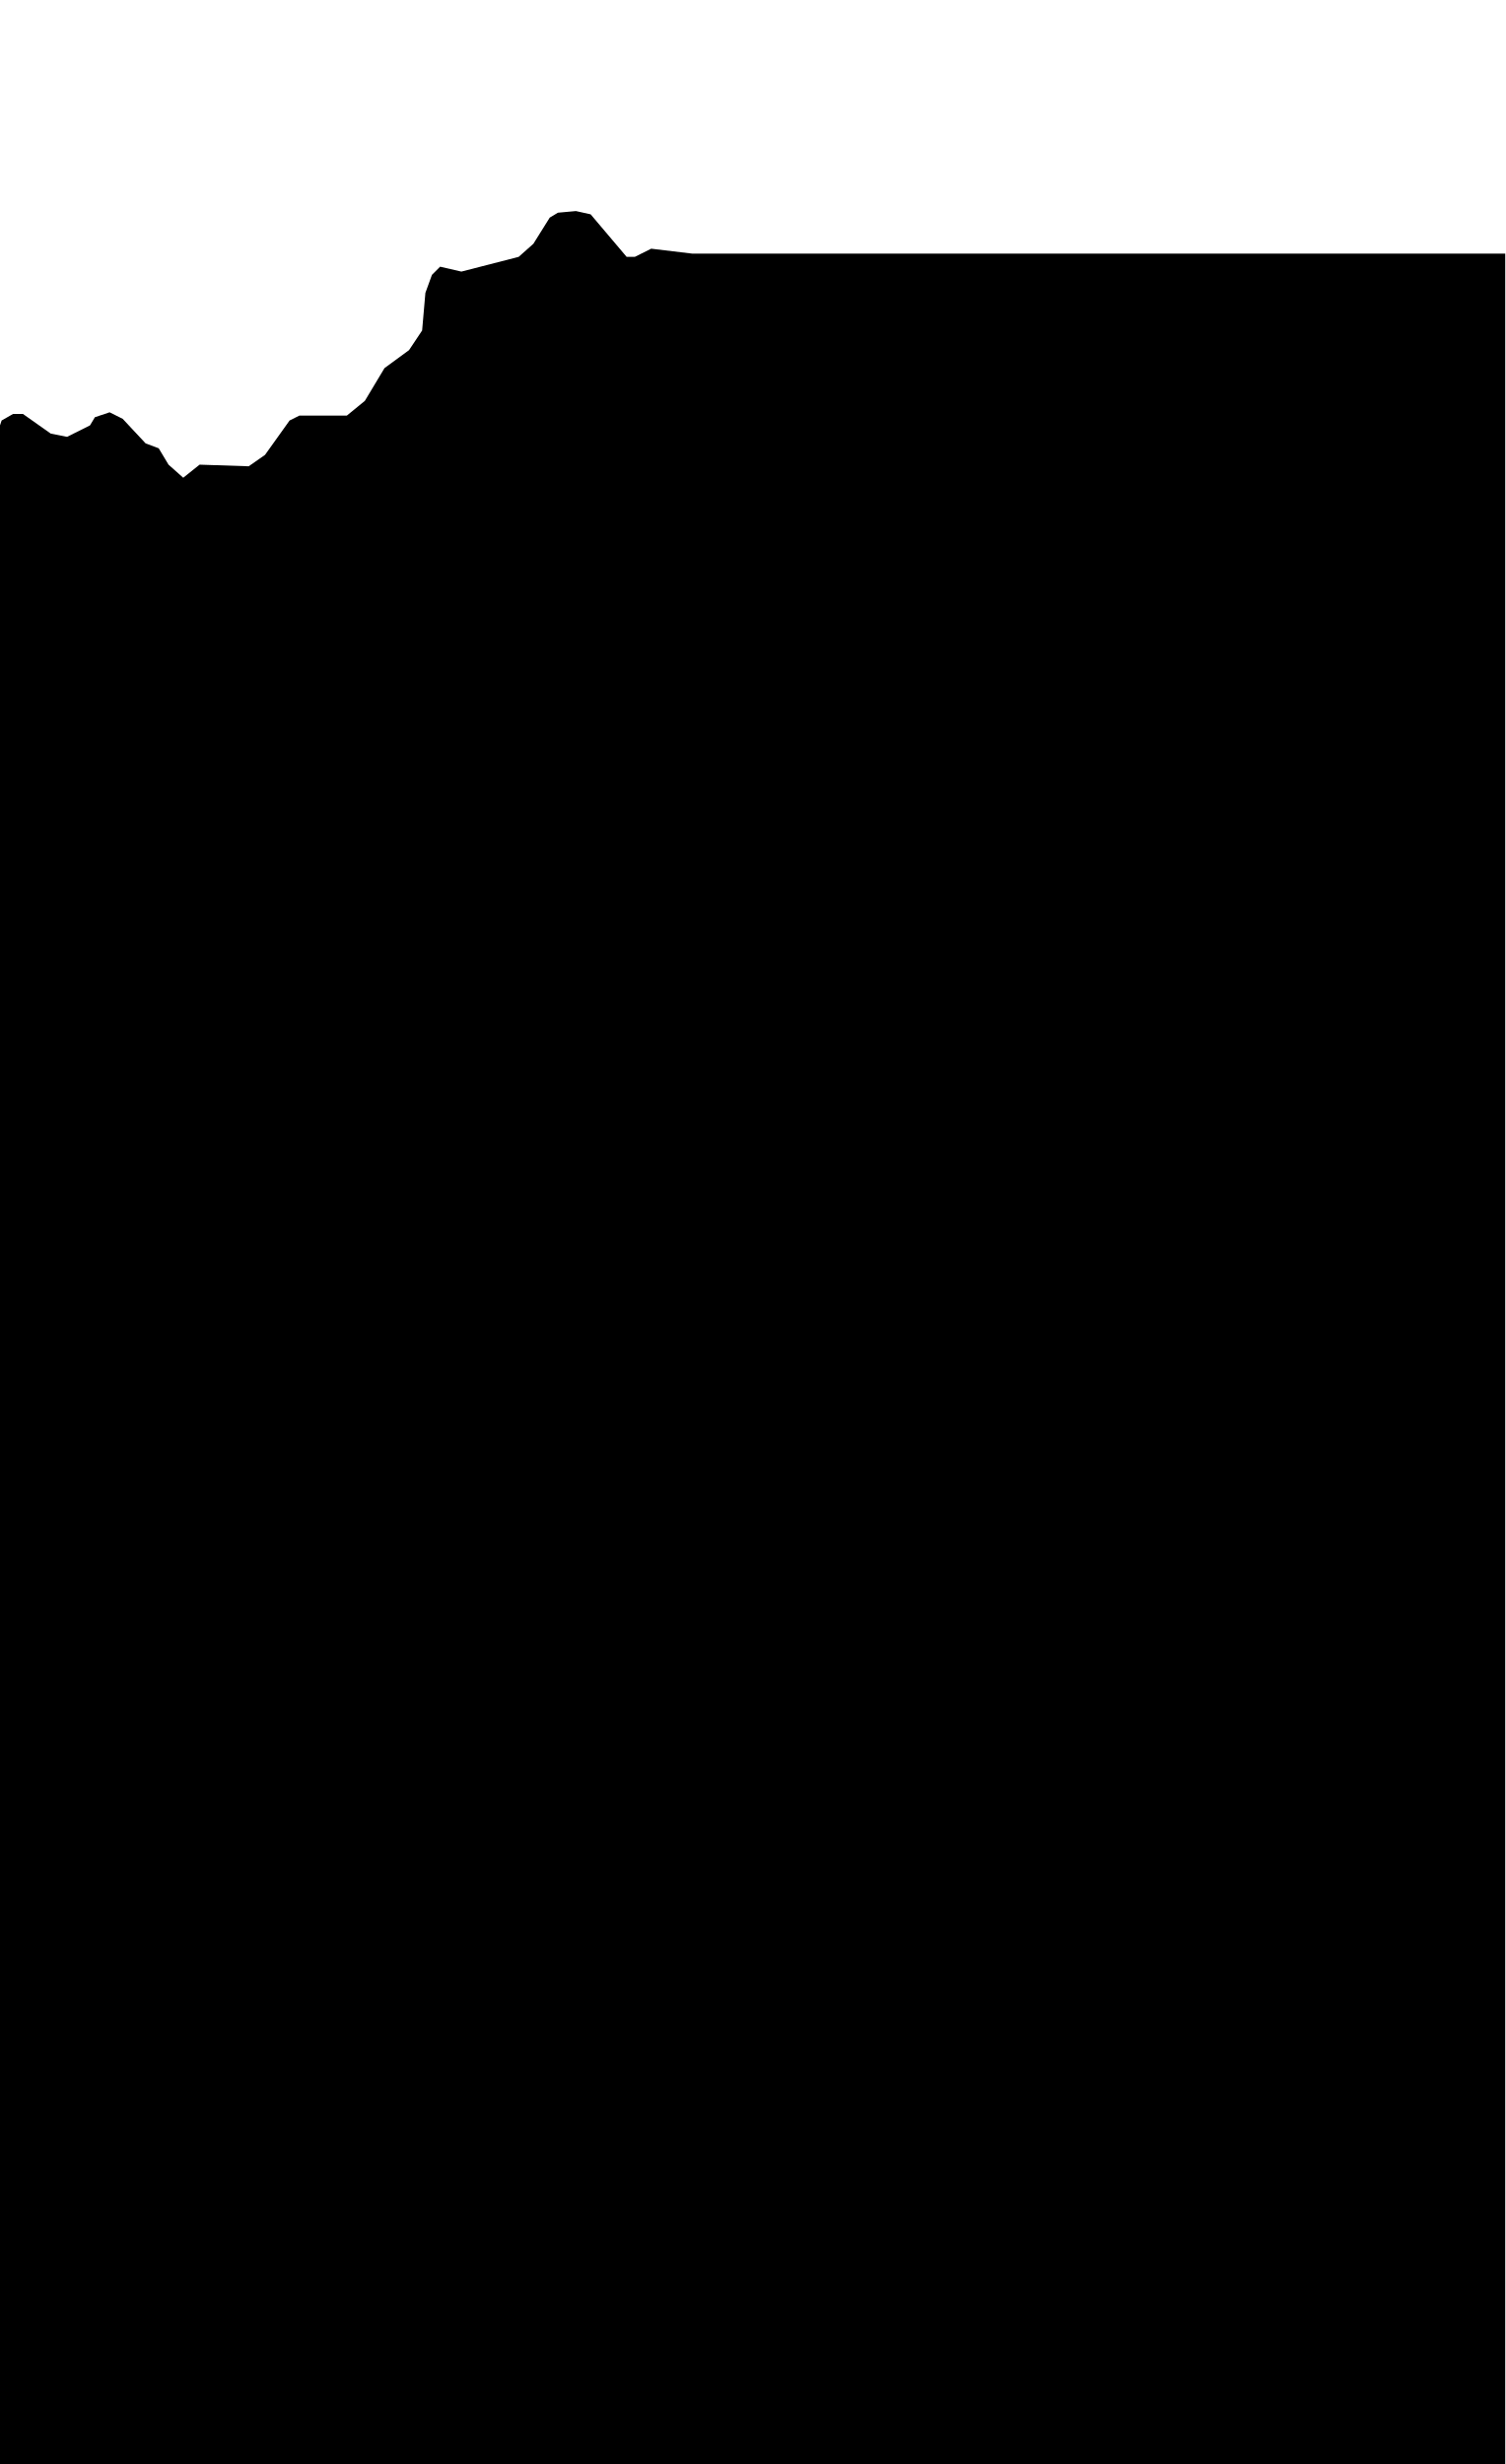
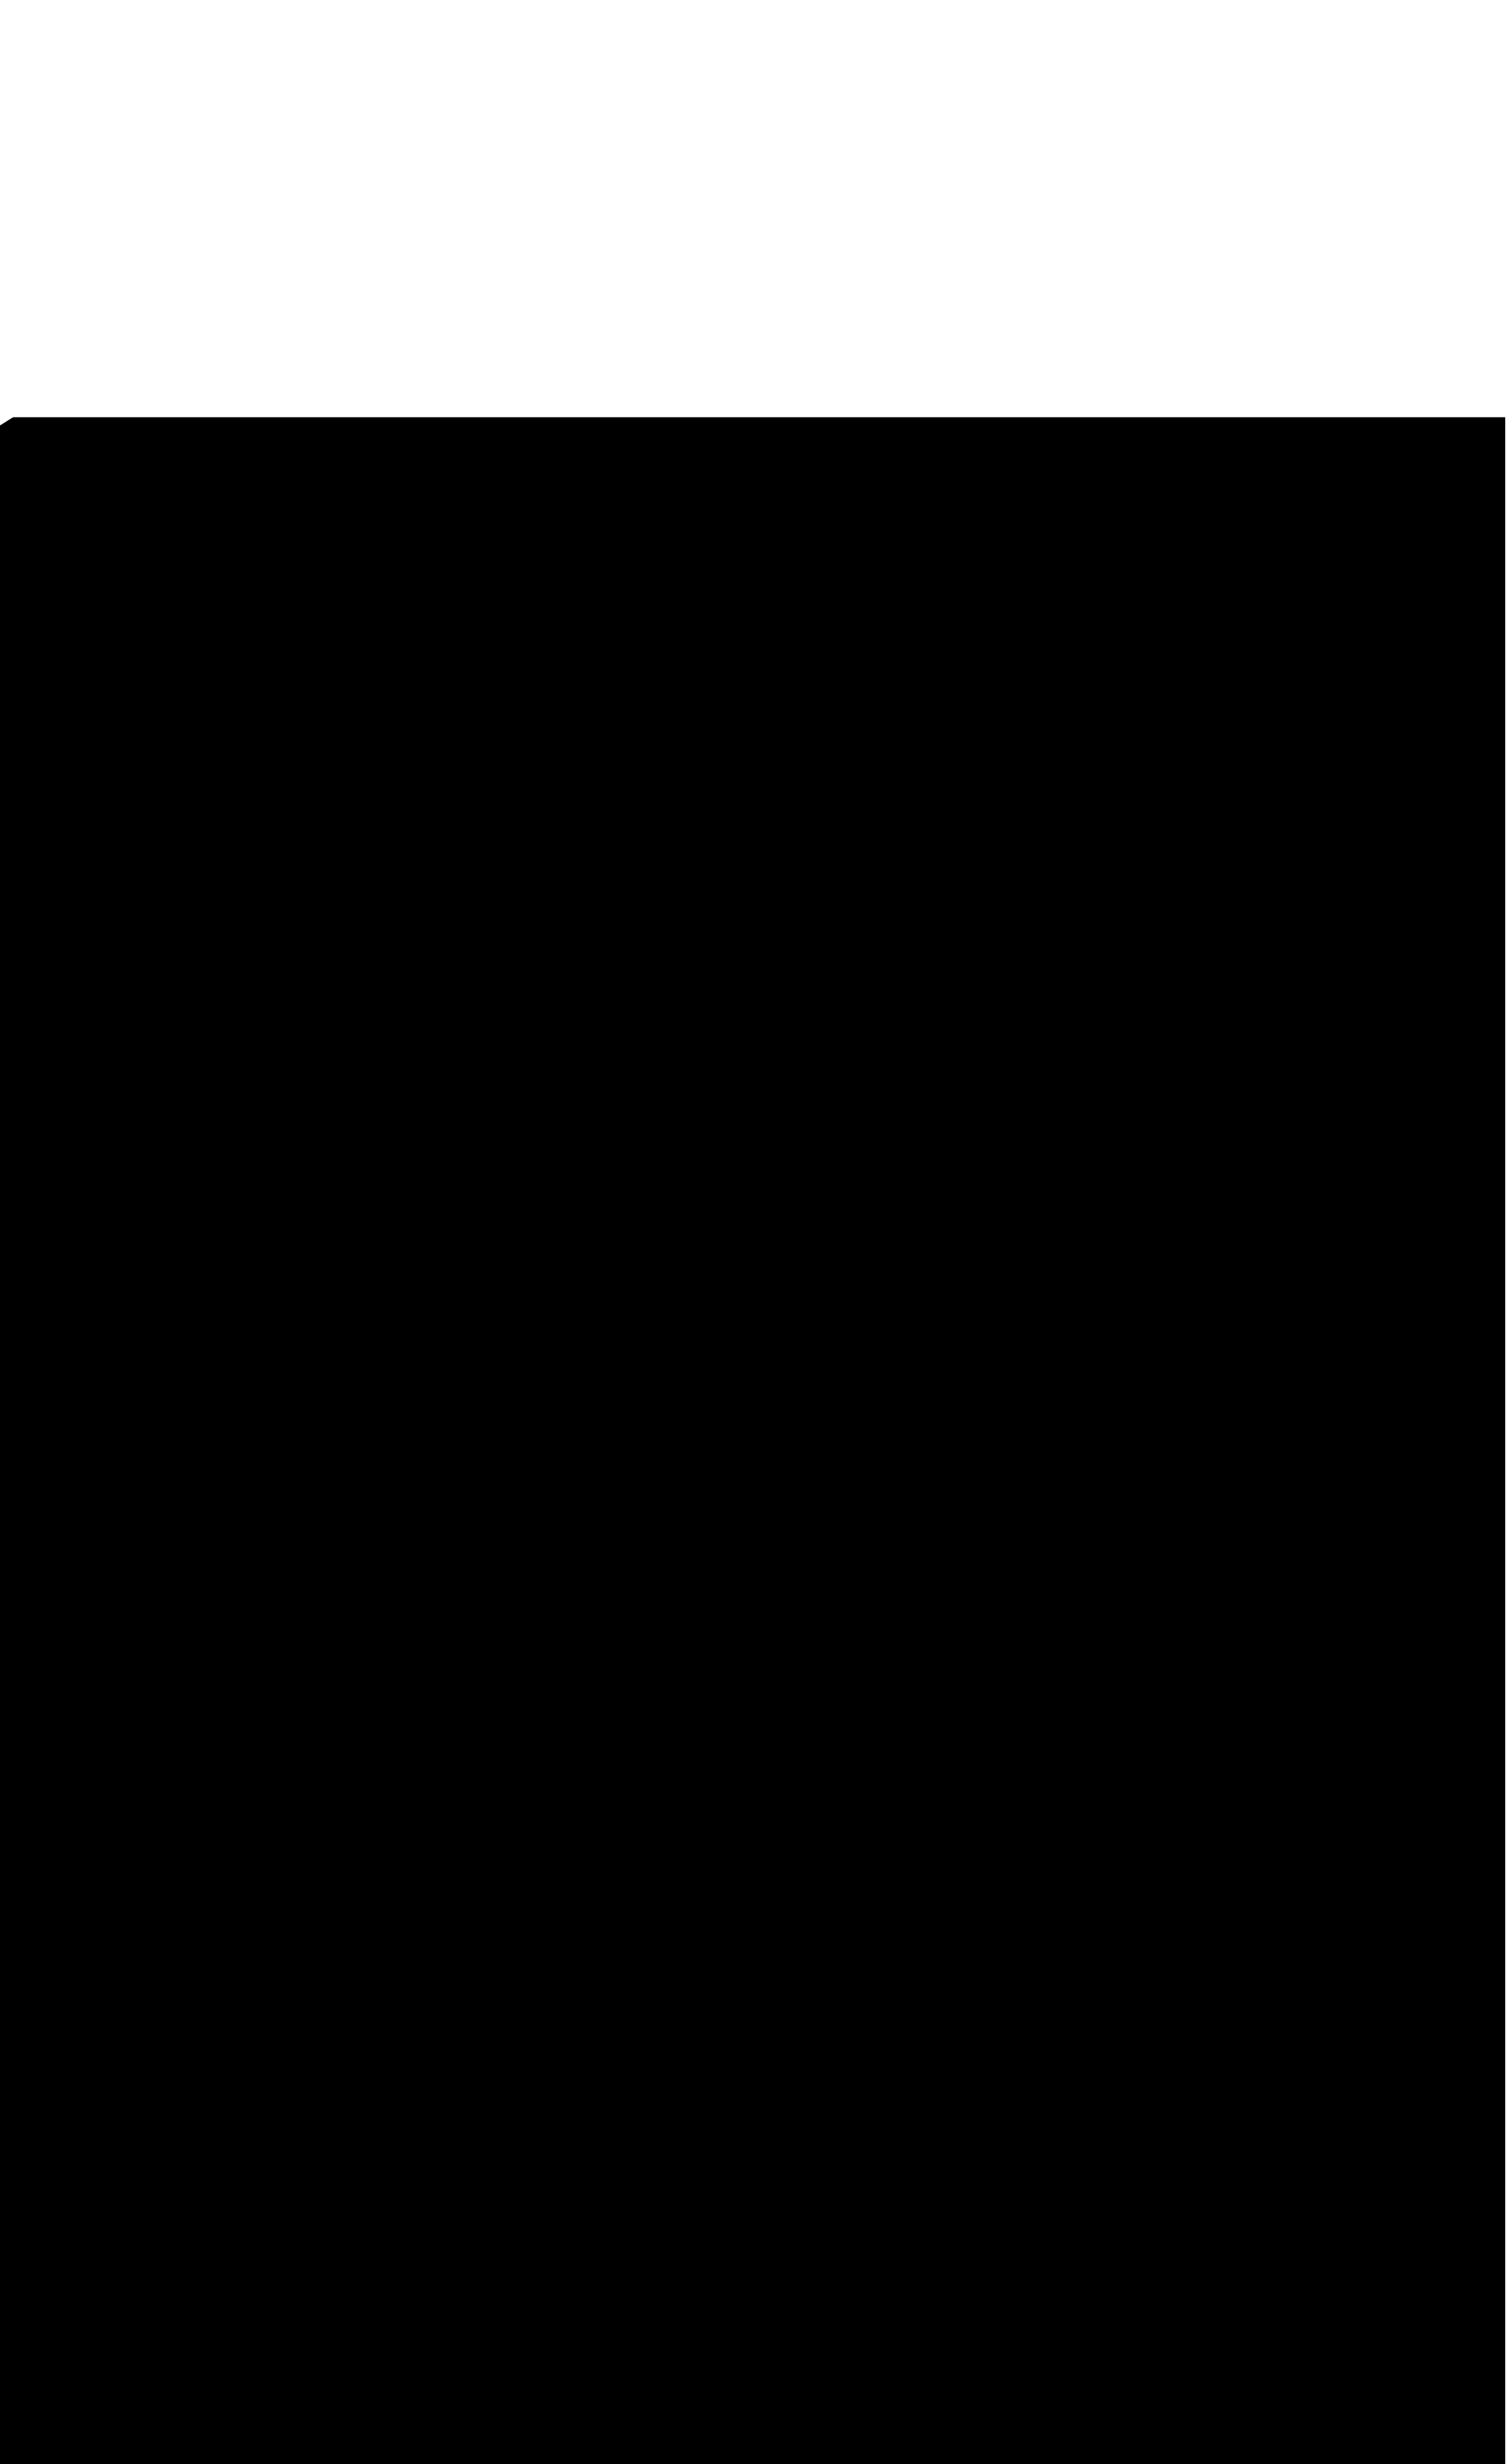
<svg xmlns="http://www.w3.org/2000/svg" viewBox="0 0 920 1506">
-   <path d="M 632,0 L 610,26 L 597,32 L 580,31 L 566,35 L 555,35 L 548,41 L 534,62 L 530,64 L 525,63 L 512,72 L 496,78 L 492,83 L 491,91 L 484,105 L 476,112 L 453,120 L 448,124 L 438,146 L 423,155 L 920,155 L 920,1477 L 920,1506 L 0,1506 L 0,260 L 0,260 L 1,257 L 8,253 L 14,253 L 31,265 L 41,267 L 55,260 L 58,255 L 67,252 L 75,256 L 89,271 L 97,274 L 103,284 L 112,292 L 122,284 L 152,285 L 162,278 L 177,257 L 183,254 L 212,254 L 223,245 L 235,225 L 250,214 L 258,202 L 260,179 L 264,168 L 269,163 L 282,166 L 317,157 L 326,149 L 336,133 L 341,130 L 352,129 L 361,131 L 383,157 L 388,157 L 398,152 L 423,155 L 438,146 L 448,124 L 453,120 L 476,112 L 484,105 L 491,91 L 492,83 L 496,78 L 512,72 L 525,63 L 530,64 L 534,62 L 548,41 L 555,35 L 566,35 L 580,31 L 597,32 L 610,26 L 632,0 Z" fill="black" />
+   <path d="M 632,0 L 610,26 L 597,32 L 580,31 L 566,35 L 555,35 L 548,41 L 534,62 L 530,64 L 525,63 L 512,72 L 496,78 L 492,83 L 491,91 L 484,105 L 476,112 L 453,120 L 448,124 L 438,146 L 423,155 L 398,152 L 388,157 L 383,157 L 361,131 L 352,129 L 341,130 L 336,133 L 326,149 L 317,157 L 282,166 L 269,163 L 264,168 L 260,179 L 258,202 L 250,214 L 235,225 L 223,245 L 212,254 L 183,254 L 177,257 L 162,278 L 152,285 L 122,284 L 112,292 L 103,284 L 97,274 L 89,271 L 75,256 L 67,252 L 58,255 L 55,260 L 41,267 L 31,265 L 14,253 L 8,253 L 1,257 L 0,260 L 8,255 L 920,255 L 920,1477 L 920,1506 L 0,1506 L 0,260 L 0,260 L 1,257 L 8,253 L 14,253 L 31,265 L 41,267 L 55,260 L 58,255 L 67,252 L 75,256 L 89,271 L 97,274 L 103,284 L 112,292 L 122,284 L 152,285 L 162,278 L 177,257 L 183,254 L 212,254 L 223,245 L 235,225 L 250,214 L 258,202 L 260,179 L 264,168 L 269,163 L 282,166 L 317,157 L 326,149 L 336,133 L 341,130 L 352,129 L 361,131 L 383,157 L 388,157 L 398,152 L 423,155 L 438,146 L 448,124 L 453,120 L 476,112 L 484,105 L 491,91 L 492,83 L 496,78 L 512,72 L 525,63 L 530,64 L 534,62 L 548,41 L 555,35 L 566,35 L 580,31 L 597,32 L 610,26 L 632,0 Z" fill="black" />
</svg>
